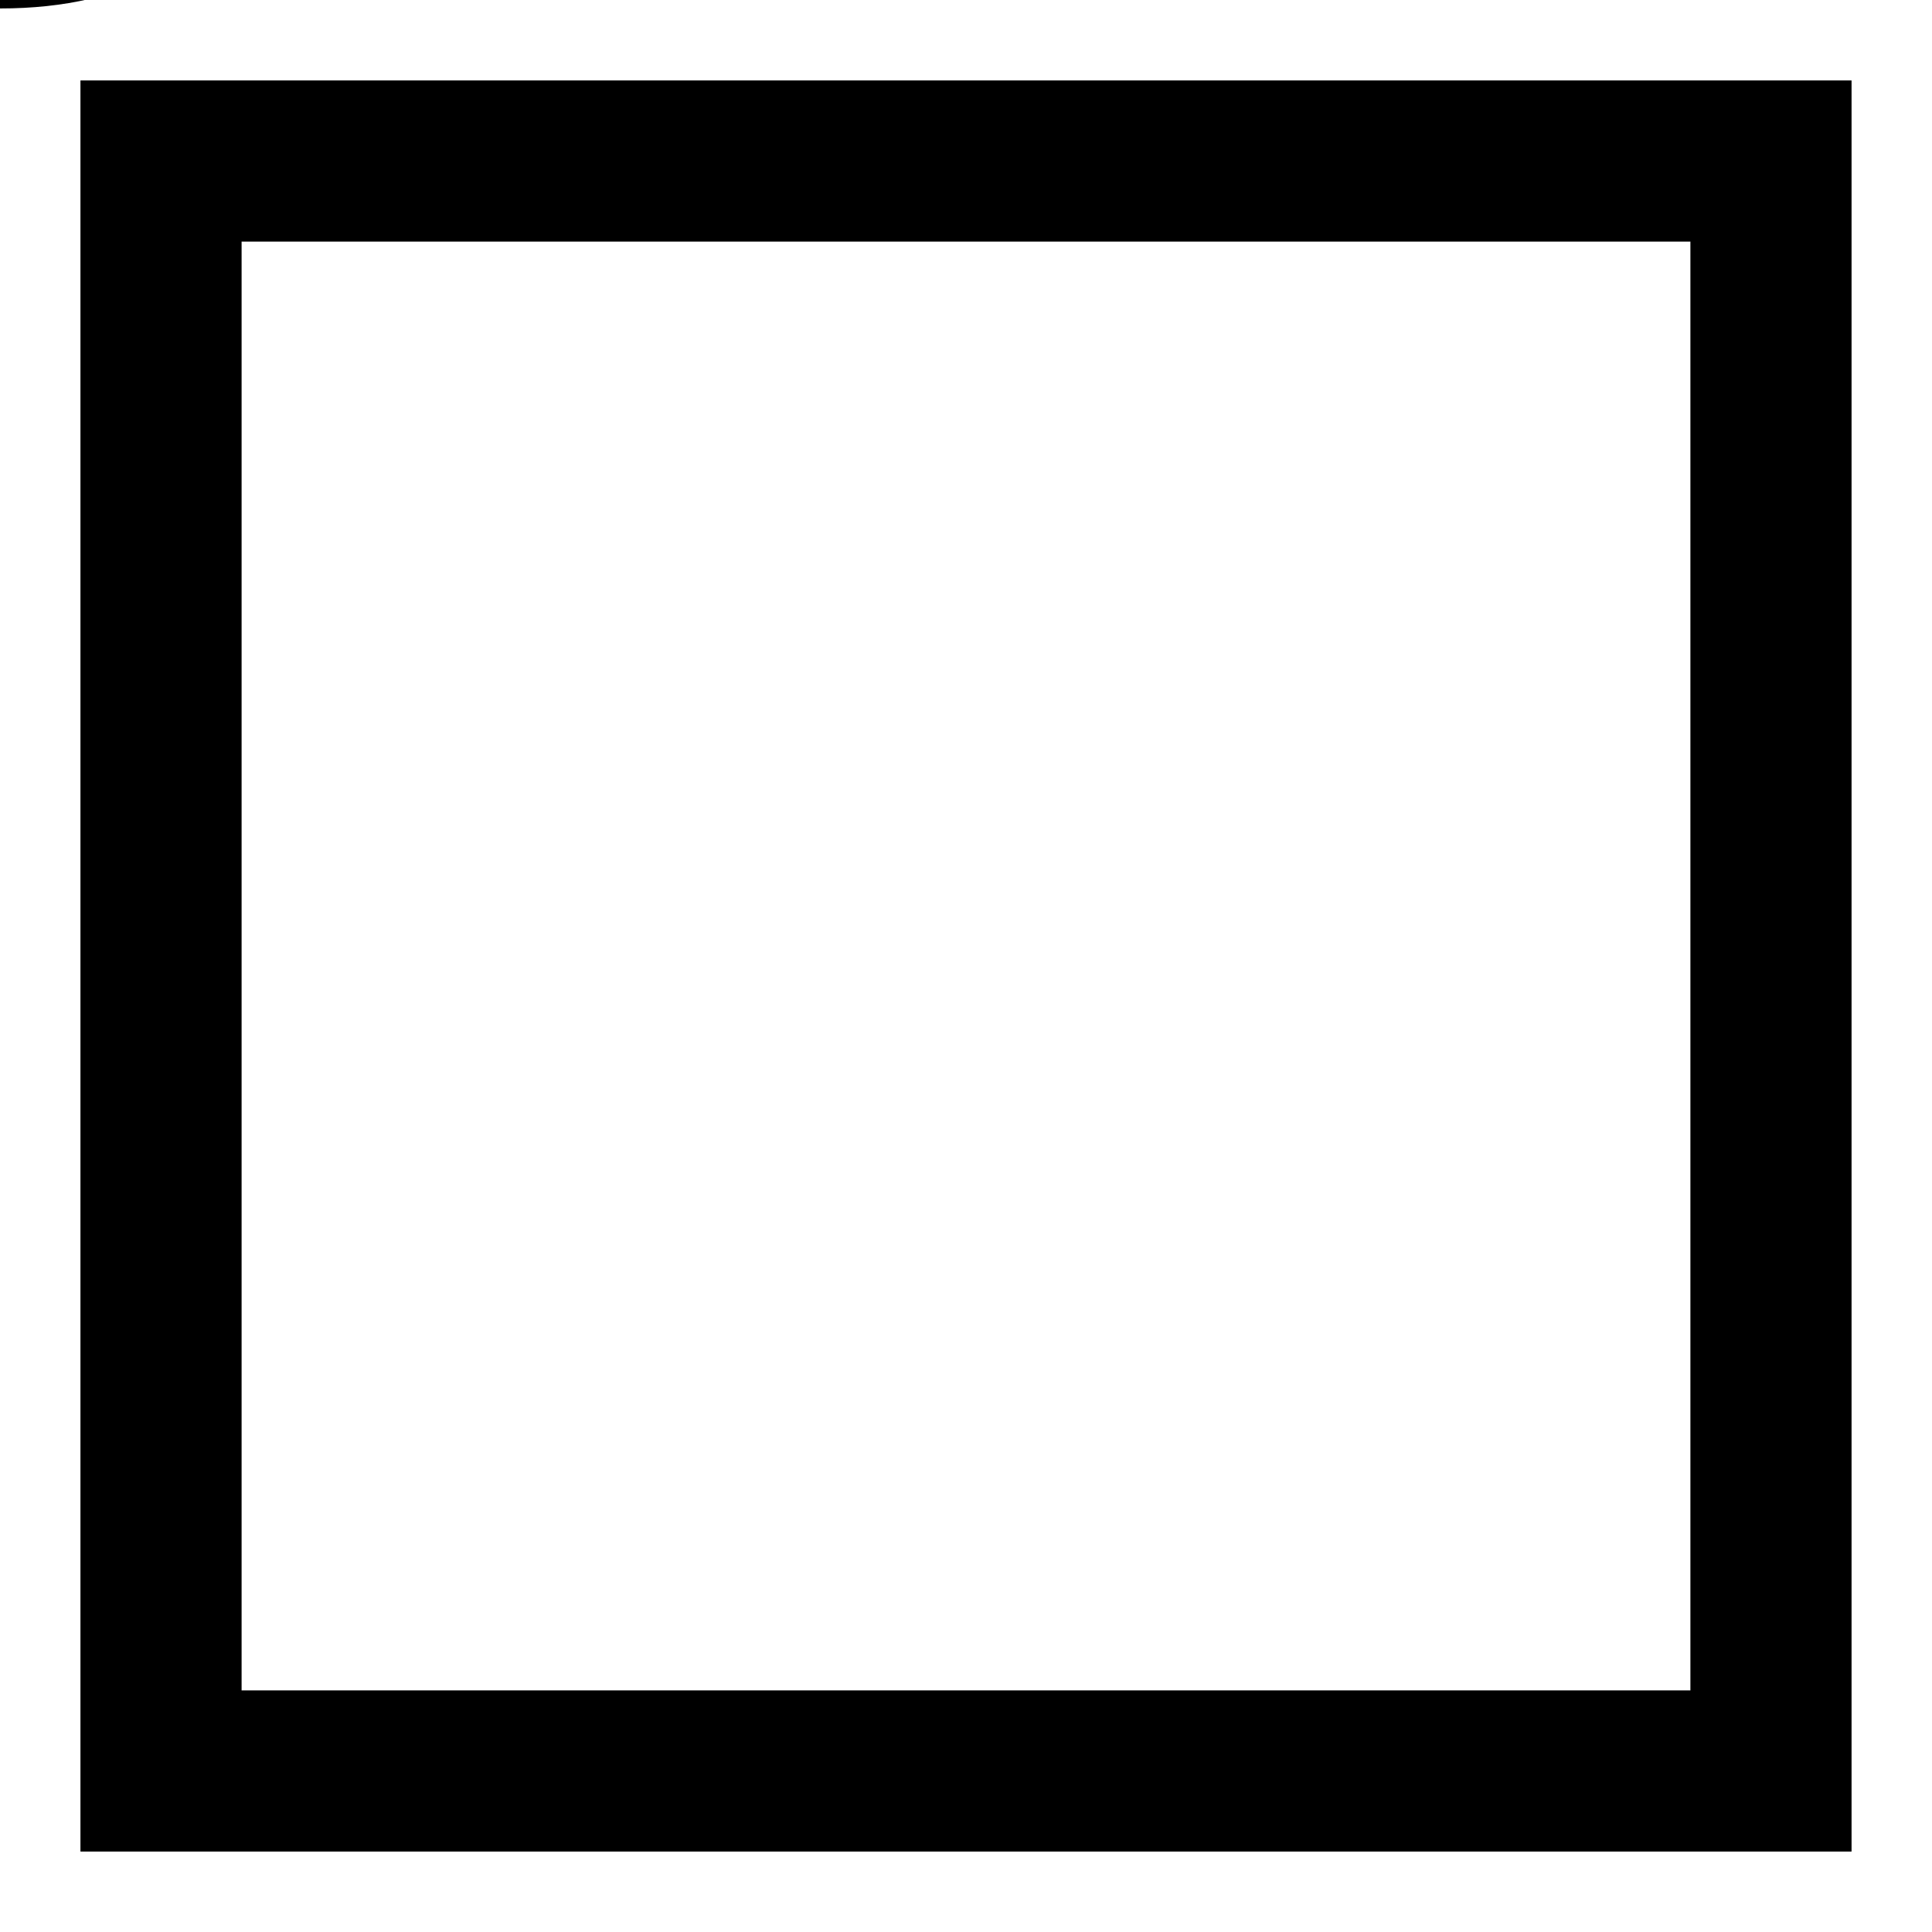
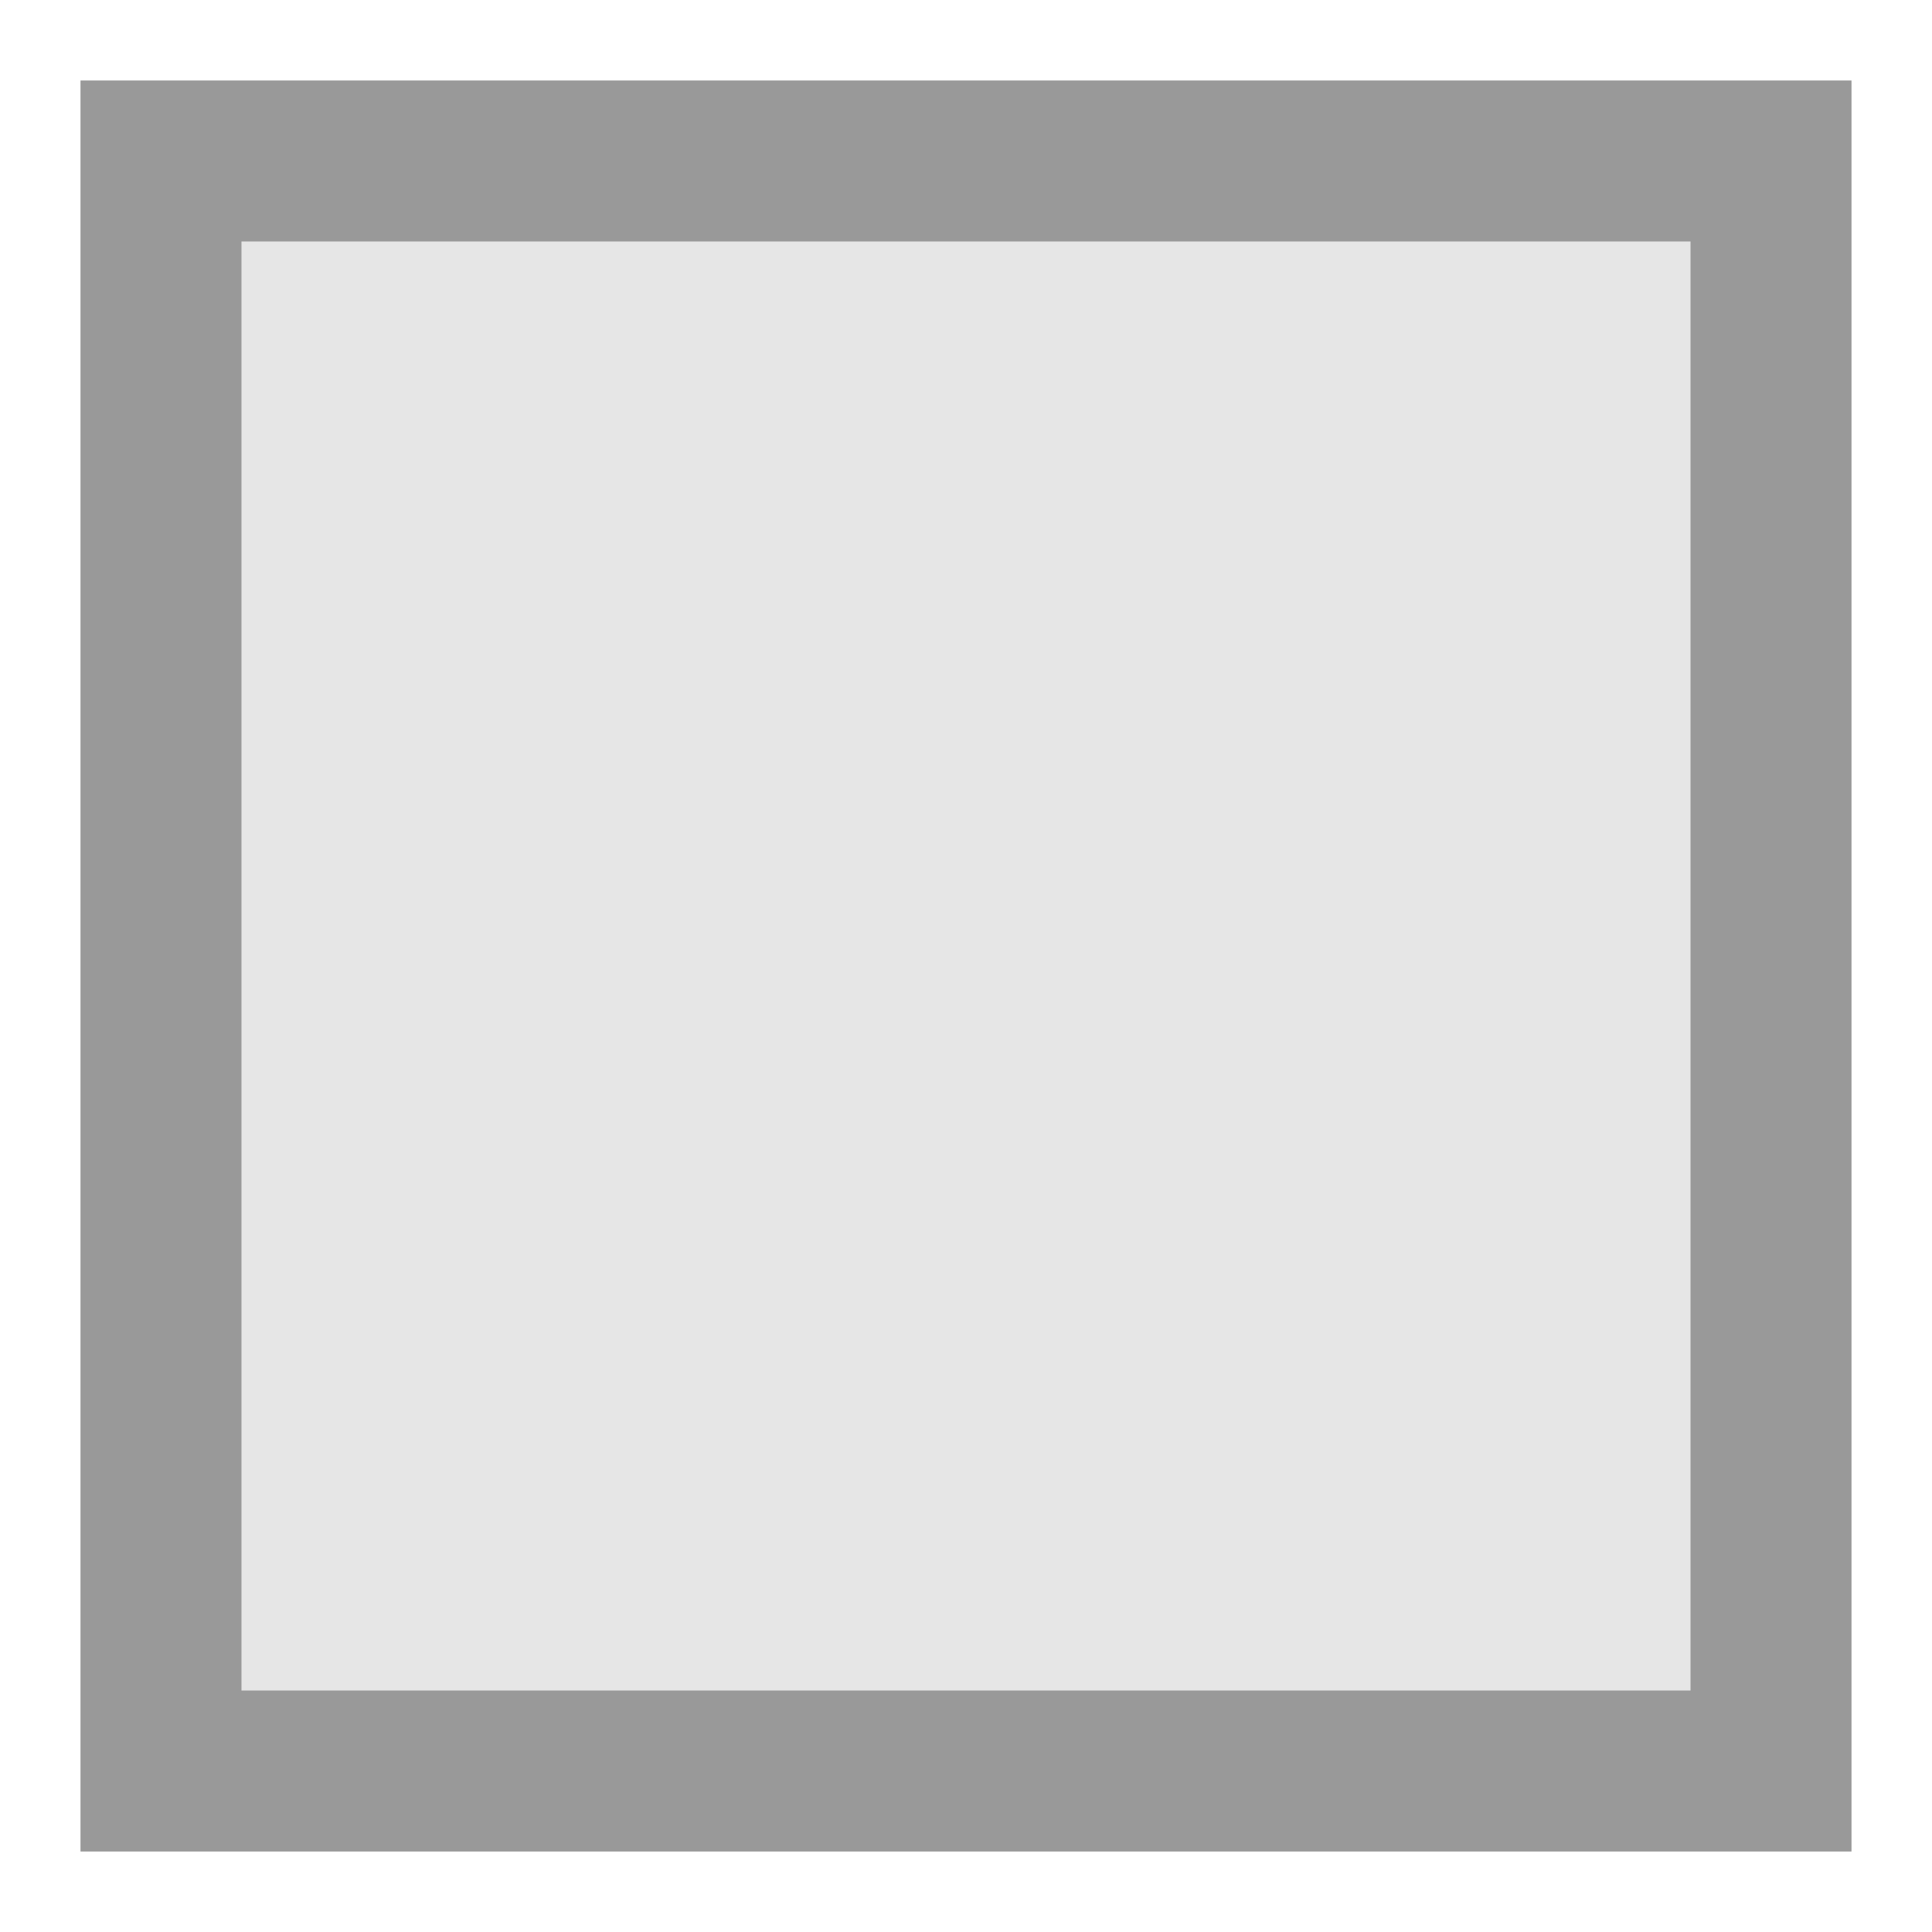
<svg xmlns="http://www.w3.org/2000/svg" width="24" height="24" viewBox="0 0 24 24">
-   <defs>
-     <clipPath id="pp-icon-manga-progress-clip" class="pp-indicator-progress">
-       <path d="M 12,12 12,0 24,0 24,24 0,24 0,0 12,0 Z" />
-     </clipPath>
-   </defs>
-   <path d="M 22,2 22,22 2,22 2,2 Z" fill="none" stroke="#000" stroke-width="2" opacity="0.5" />
-   <path d="M 22,2 22,22 2,22 2,2 Z" clip-path="url(#pp-icon-manga-progress-clip)" fill="none" stroke="#000" stroke-width="2" />
-   <g>
-     <path class="pp-indicator-num pp-indicator-num-0" data-digit="1" fill="#000" d="m 0.041,-8.859 q 1.582,0 2.432,1.465 0.674,1.16 0.674,3 0,1.822 -0.674,3.006 Q 1.635,0.059 0,0.059 q -1.629,0 -2.467,-1.447 -0.674,-1.184 -0.674,-3.018 0,-2.555 1.236,-3.721 0.785,-0.732 1.945,-0.732 z M 0,-7.992 q -0.938,0 -1.477,0.949 -0.551,0.961 -0.551,2.654 0,1.658 0.539,2.613 Q -0.943,-0.838 0,-0.838 q 1.131,0 1.676,-1.318 0.357,-0.885 0.357,-2.297 0,-1.646 -0.551,-2.59 Q 0.926,-7.992 0,-7.992 Z" />
-     <path class="pp-indicator-num pp-indicator-num-1" data-digit="1" fill="#000" d="m 0.838,-0.117 -1.055,0 0,-7.576 q -0.99,0.34 -2.086,0.574 l -0.193,-0.814 q 1.57,-0.393 2.666,-0.932 l 0.668,0 0,8.748 z" />
-     <path class="pp-indicator-num pp-indicator-num-2" data-digit="1" fill="#000" d="m 3.082,-0.117 -6.023,0 0,-0.996 q 0.709,-1.652 2.713,-3.018 L 0.105,-4.354 Q 1.131,-5.057 1.453,-5.449 1.822,-5.906 1.822,-6.457 q 0,-0.609 -0.434,-1.043 -0.48,-0.48 -1.26,-0.48 -1.564,0 -2.051,1.74 L -2.848,-6.574 Q -2.18,-8.859 0.188,-8.859 q 1.295,0 2.062,0.768 0.674,0.691 0.674,1.67 0,0.727 -0.434,1.318 -0.398,0.574 -1.834,1.471 l -0.252,0.152 q -1.828,1.131 -2.35,2.414 l 5.027,0 0,0.949 z" />
-     <path class="pp-indicator-num pp-indicator-num-3" data-digit="1" fill="#000" d="m 0.686,-4.535 q 2.109,0.375 2.109,2.133 0,1.061 -0.709,1.729 -0.785,0.732 -2.221,0.732 -2.15,0 -3.105,-1.711 l 0.879,-0.469 q 0.662,1.295 2.215,1.295 0.914,0 1.418,-0.469 0.48,-0.445 0.48,-1.131 0,-0.797 -0.721,-1.283 Q 0.375,-4.154 -0.697,-4.154 l -0.527,0 0,-0.85 0.551,0 q 1.078,0 1.646,-0.41 0.609,-0.434 0.609,-1.166 0,-0.797 -0.686,-1.178 -0.439,-0.264 -1.055,-0.264 -1.307,0 -1.928,1.312 l -0.879,-0.422 q 0.861,-1.729 2.818,-1.729 1.236,0 2.004,0.627 Q 2.625,-7.629 2.625,-6.627 q 0,0.949 -0.744,1.553 Q 1.4,-4.688 0.686,-4.582 l 0,0.047 z" />
-     <path class="pp-indicator-num pp-indicator-num-4" data-digit="1" fill="#000" d="m 3.369,-2.174 -1.418,0 0,2.057 -0.961,0 0,-2.057 -4.4,0 0,-0.961 4.23,-5.637 1.131,0 0,5.707 1.418,0 0,0.891 z m -2.32,-5.531 -0.035,0 q -0.521,0.844 -1.043,1.547 l -2.326,3.094 3.346,0 0,-2.83 q 0,-0.615 0.059,-1.811 z" />
-     <path class="pp-indicator-num pp-indicator-num-5" data-digit="1" fill="#000" d="m -1.57,-4.881 q 0.855,-0.674 1.863,-0.674 1.207,0 2.004,0.814 0.744,0.779 0.744,1.934 0,1.049 -0.639,1.846 -0.803,1.02 -2.373,1.02 -2.01,0 -2.93,-1.529 l 0.879,-0.457 q 0.697,1.113 2.016,1.113 0.85,0 1.418,-0.527 0.586,-0.557 0.586,-1.477 0,-0.867 -0.516,-1.383 -0.539,-0.539 -1.406,-0.539 -1.219,0 -1.846,0.938 l -0.902,-0.117 0.551,-4.77 4.729,0 0,0.902 -3.873,0 -0.387,2.906 0.082,0 z" />
-     <path class="pp-indicator-num pp-indicator-num-6" data-digit="1" fill="#000" d="m -1.799,-4.365 q 0.85,-1.225 2.209,-1.225 1.26,0 2.027,0.879 0.674,0.762 0.674,1.857 0,1.195 -0.756,2.039 -0.785,0.873 -2.051,0.873 -1.506,0 -2.355,-1.148 -0.826,-1.119 -0.826,-3.088 0,-2.244 0.996,-3.527 0.902,-1.154 2.361,-1.154 1.723,0 2.508,1.312 l -0.861,0.469 q -0.48,-0.914 -1.594,-0.914 -2.215,0 -2.379,3.627 l 0.047,0 z M 0.234,-4.775 q -0.855,0 -1.418,0.639 Q -1.688,-3.562 -1.688,-2.889 q 0,0.721 0.445,1.307 0.598,0.779 1.512,0.779 0.955,0 1.465,-0.779 0.346,-0.533 0.346,-1.236 0,-0.826 -0.457,-1.359 Q 1.096,-4.775 0.234,-4.775 Z" />
-     <path class="pp-indicator-num pp-indicator-num-7" data-digit="1" fill="#000" d="m 2.965,-7.992 q -2.549,4.043 -3.41,7.875 l -1.213,0 q 0.85,-3.328 3.41,-7.623 l -4.729,0 0,-0.949 5.941,0 0,0.697 z" />
-     <path class="pp-indicator-num pp-indicator-num-8" data-digit="1" fill="#000" d="m 0.984,-4.547 q 2.174,0.738 2.174,2.303 0,1.23 -1.125,1.875 Q 1.213,0.105 0,0.105 q -1.219,0 -2.039,-0.475 -1.09,-0.627 -1.09,-1.84 0,-1.518 1.992,-2.256 l 0,-0.035 q -1.74,-0.627 -1.74,-2.074 0,-1.113 0.938,-1.781 0.797,-0.562 1.945,-0.562 1.283,0 2.086,0.662 0.791,0.627 0.791,1.57 0,1.611 -1.898,2.104 l 0,0.035 z m -0.967,-0.375 q 1.822,-0.434 1.822,-1.693 0,-0.727 -0.604,-1.166 Q 0.744,-8.15 0,-8.15 q -0.768,0 -1.283,0.41 -0.527,0.434 -0.527,1.143 0,0.697 0.568,1.113 0.264,0.217 0.691,0.387 Q -0.105,-4.916 0,-4.916 q 0.006,0 0.018,-0.006 z m -0.088,0.785 q -1.98,0.521 -1.98,1.857 0,0.826 0.732,1.236 0.551,0.311 1.307,0.311 1.061,0 1.635,-0.574 0.422,-0.422 0.422,-1.031 0,-0.645 -0.592,-1.125 -0.34,-0.27 -0.826,-0.469 -0.521,-0.205 -0.674,-0.205 -0.012,0 -0.023,0 z" />
-     <path class="pp-indicator-num pp-indicator-num-9" data-digit="1" fill="#000" d="m 1.816,-4.418 q -0.826,1.201 -2.197,1.201 -1.049,0 -1.811,-0.639 -0.902,-0.756 -0.902,-2.074 0,-1.219 0.756,-2.068 0.773,-0.861 2.062,-0.861 1.746,0 2.572,1.453 0.598,1.072 0.598,2.771 0,2.291 -0.973,3.533 -0.914,1.16 -2.385,1.16 -1.705,0 -2.584,-1.377 l 0.867,-0.469 q 0.568,0.984 1.688,0.984 2.191,0 2.355,-3.615 l -0.047,0 z m -2.057,-3.604 q -0.82,0 -1.342,0.615 -0.469,0.557 -0.469,1.406 0,0.861 0.445,1.354 0.516,0.592 1.4,0.592 0.984,0 1.541,-0.768 0.369,-0.516 0.369,-1.119 0,-0.721 -0.434,-1.301 -0.598,-0.779 -1.512,-0.779 z" />
+   <rect x="2" y="2" width="20" height="20" stroke="#000" stroke-width="2" fill="none" opacity="0.4" class="pp-icon-manga-frame" />
+   <rect x="3" y="3" width="18" height="18" stroke="none" fill="#000" opacity="0.1" class="pp-icon-manga-progress" />
+   <g style="display:none">
+     <path data-pp-char="-" stroke="#000" stroke-width="1" d="M -2,-4 2,-4" />
+     <path data-pp-char="/" stroke="#000" stroke-width="1" d="M 2,-9 -2,0" />
+     <path data-pp-char="0" transform="translate(8,16.5)" fill="#000" d="m 0.041,-8.859 q 1.582,0 2.432,1.465 0.674,1.16 0.674,3 0,1.822 -0.674,3.006 Q 1.635,0.059 0,0.059 q -1.629,0 -2.467,-1.447 -0.674,-1.184 -0.674,-3.018 0,-2.555 1.236,-3.721 0.785,-0.732 1.945,-0.732 z M 0,-7.992 q -0.938,0 -1.477,0.949 -0.551,0.961 -0.551,2.654 0,1.658 0.539,2.613 Q -0.943,-0.838 0,-0.838 q 1.131,0 1.676,-1.318 0.357,-0.885 0.357,-2.297 0,-1.646 -0.551,-2.59 Q 0.926,-7.992 0,-7.992 Z" />
+     <path data-pp-char="1" transform="translate(16,16.5)" fill="#000" d="m 0.838,-0.117 -1.055,0 0,-7.576 q -0.99,0.34 -2.086,0.574 l -0.193,-0.814 q 1.57,-0.393 2.666,-0.932 l 0.668,0 0,8.748 z" />
+     <path data-pp-char="2" transform="translate(24,16.5)" fill="#000" d="m 3.082,-0.117 -6.023,0 0,-0.996 q 0.709,-1.652 2.713,-3.018 L 0.105,-4.354 Q 1.131,-5.057 1.453,-5.449 1.822,-5.906 1.822,-6.457 q 0,-0.609 -0.434,-1.043 -0.48,-0.48 -1.26,-0.48 -1.564,0 -2.051,1.74 L -2.848,-6.574 Q -2.18,-8.859 0.188,-8.859 q 1.295,0 2.062,0.768 0.674,0.691 0.674,1.67 0,0.727 -0.434,1.318 -0.398,0.574 -1.834,1.471 l -0.252,0.152 q -1.828,1.131 -2.35,2.414 l 5.027,0 0,0.949 z" />
+     <path data-pp-char="3" transform="translate(32,16.5)" fill="#000" d="m 0.686,-4.535 q 2.109,0.375 2.109,2.133 0,1.061 -0.709,1.729 -0.785,0.732 -2.221,0.732 -2.15,0 -3.105,-1.711 l 0.879,-0.469 q 0.662,1.295 2.215,1.295 0.914,0 1.418,-0.469 0.48,-0.445 0.48,-1.131 0,-0.797 -0.721,-1.283 Q 0.375,-4.154 -0.697,-4.154 l -0.527,0 0,-0.85 0.551,0 q 1.078,0 1.646,-0.41 0.609,-0.434 0.609,-1.166 0,-0.797 -0.686,-1.178 -0.439,-0.264 -1.055,-0.264 -1.307,0 -1.928,1.312 l -0.879,-0.422 q 0.861,-1.729 2.818,-1.729 1.236,0 2.004,0.627 Q 2.625,-7.629 2.625,-6.627 q 0,0.949 -0.744,1.553 Q 1.4,-4.688 0.686,-4.582 l 0,0.047 z" />
+     <path data-pp-char="4" fill="#000" d="m 3.369,-2.174 -1.418,0 0,2.057 -0.961,0 0,-2.057 -4.4,0 0,-0.961 4.23,-5.637 1.131,0 0,5.707 1.418,0 0,0.891 z m -2.32,-5.531 -0.035,0 q -0.521,0.844 -1.043,1.547 l -2.326,3.094 3.346,0 0,-2.83 q 0,-0.615 0.059,-1.811 z" />
+     <path data-pp-char="5" fill="#000" d="m -1.57,-4.881 q 0.855,-0.674 1.863,-0.674 1.207,0 2.004,0.814 0.744,0.779 0.744,1.934 0,1.049 -0.639,1.846 -0.803,1.02 -2.373,1.02 -2.01,0 -2.93,-1.529 l 0.879,-0.457 q 0.697,1.113 2.016,1.113 0.85,0 1.418,-0.527 0.586,-0.557 0.586,-1.477 0,-0.867 -0.516,-1.383 -0.539,-0.539 -1.406,-0.539 -1.219,0 -1.846,0.938 l -0.902,-0.117 0.551,-4.77 4.729,0 0,0.902 -3.873,0 -0.387,2.906 0.082,0 z" />
+     <path data-pp-char="6" fill="#000" d="m -1.799,-4.365 q 0.85,-1.225 2.209,-1.225 1.26,0 2.027,0.879 0.674,0.762 0.674,1.857 0,1.195 -0.756,2.039 -0.785,0.873 -2.051,0.873 -1.506,0 -2.355,-1.148 -0.826,-1.119 -0.826,-3.088 0,-2.244 0.996,-3.527 0.902,-1.154 2.361,-1.154 1.723,0 2.508,1.312 l -0.861,0.469 q -0.48,-0.914 -1.594,-0.914 -2.215,0 -2.379,3.627 l 0.047,0 z M 0.234,-4.775 q -0.855,0 -1.418,0.639 Q -1.688,-3.562 -1.688,-2.889 q 0,0.721 0.445,1.307 0.598,0.779 1.512,0.779 0.955,0 1.465,-0.779 0.346,-0.533 0.346,-1.236 0,-0.826 -0.457,-1.359 Q 1.096,-4.775 0.234,-4.775 Z" />
+     <path data-pp-char="7" fill="#000" d="m 2.965,-7.992 q -2.549,4.043 -3.41,7.875 l -1.213,0 q 0.85,-3.328 3.41,-7.623 l -4.729,0 0,-0.949 5.941,0 0,0.697 z" />
+     <path data-pp-char="8" fill="#000" d="m 0.984,-4.547 q 2.174,0.738 2.174,2.303 0,1.23 -1.125,1.875 Q 1.213,0.105 0,0.105 q -1.219,0 -2.039,-0.475 -1.09,-0.627 -1.09,-1.84 0,-1.518 1.992,-2.256 l 0,-0.035 q -1.74,-0.627 -1.74,-2.074 0,-1.113 0.938,-1.781 0.797,-0.562 1.945,-0.562 1.283,0 2.086,0.662 0.791,0.627 0.791,1.57 0,1.611 -1.898,2.104 l 0,0.035 z m -0.967,-0.375 q 1.822,-0.434 1.822,-1.693 0,-0.727 -0.604,-1.166 Q 0.744,-8.15 0,-8.15 q -0.768,0 -1.283,0.41 -0.527,0.434 -0.527,1.143 0,0.697 0.568,1.113 0.264,0.217 0.691,0.387 Q -0.105,-4.916 0,-4.916 q 0.006,0 0.018,-0.006 z m -0.088,0.785 q -1.98,0.521 -1.98,1.857 0,0.826 0.732,1.236 0.551,0.311 1.307,0.311 1.061,0 1.635,-0.574 0.422,-0.422 0.422,-1.031 0,-0.645 -0.592,-1.125 -0.34,-0.27 -0.826,-0.469 -0.521,-0.205 -0.674,-0.205 -0.012,0 -0.023,0 z" />
+     <path data-pp-char="9" fill="#000" d="m 1.816,-4.418 q -0.826,1.201 -2.197,1.201 -1.049,0 -1.811,-0.639 -0.902,-0.756 -0.902,-2.074 0,-1.219 0.756,-2.068 0.773,-0.861 2.062,-0.861 1.746,0 2.572,1.453 0.598,1.072 0.598,2.771 0,2.291 -0.973,3.533 -0.914,1.16 -2.385,1.16 -1.705,0 -2.584,-1.377 l 0.867,-0.469 q 0.568,0.984 1.688,0.984 2.191,0 2.355,-3.615 l -0.047,0 z m -2.057,-3.604 q -0.82,0 -1.342,0.615 -0.469,0.557 -0.469,1.406 0,0.861 0.445,1.354 0.516,0.592 1.4,0.592 0.984,0 1.541,-0.768 0.369,-0.516 0.369,-1.119 0,-0.721 -0.434,-1.301 -0.598,-0.779 -1.512,-0.779 z" />
  </g>
</svg>
